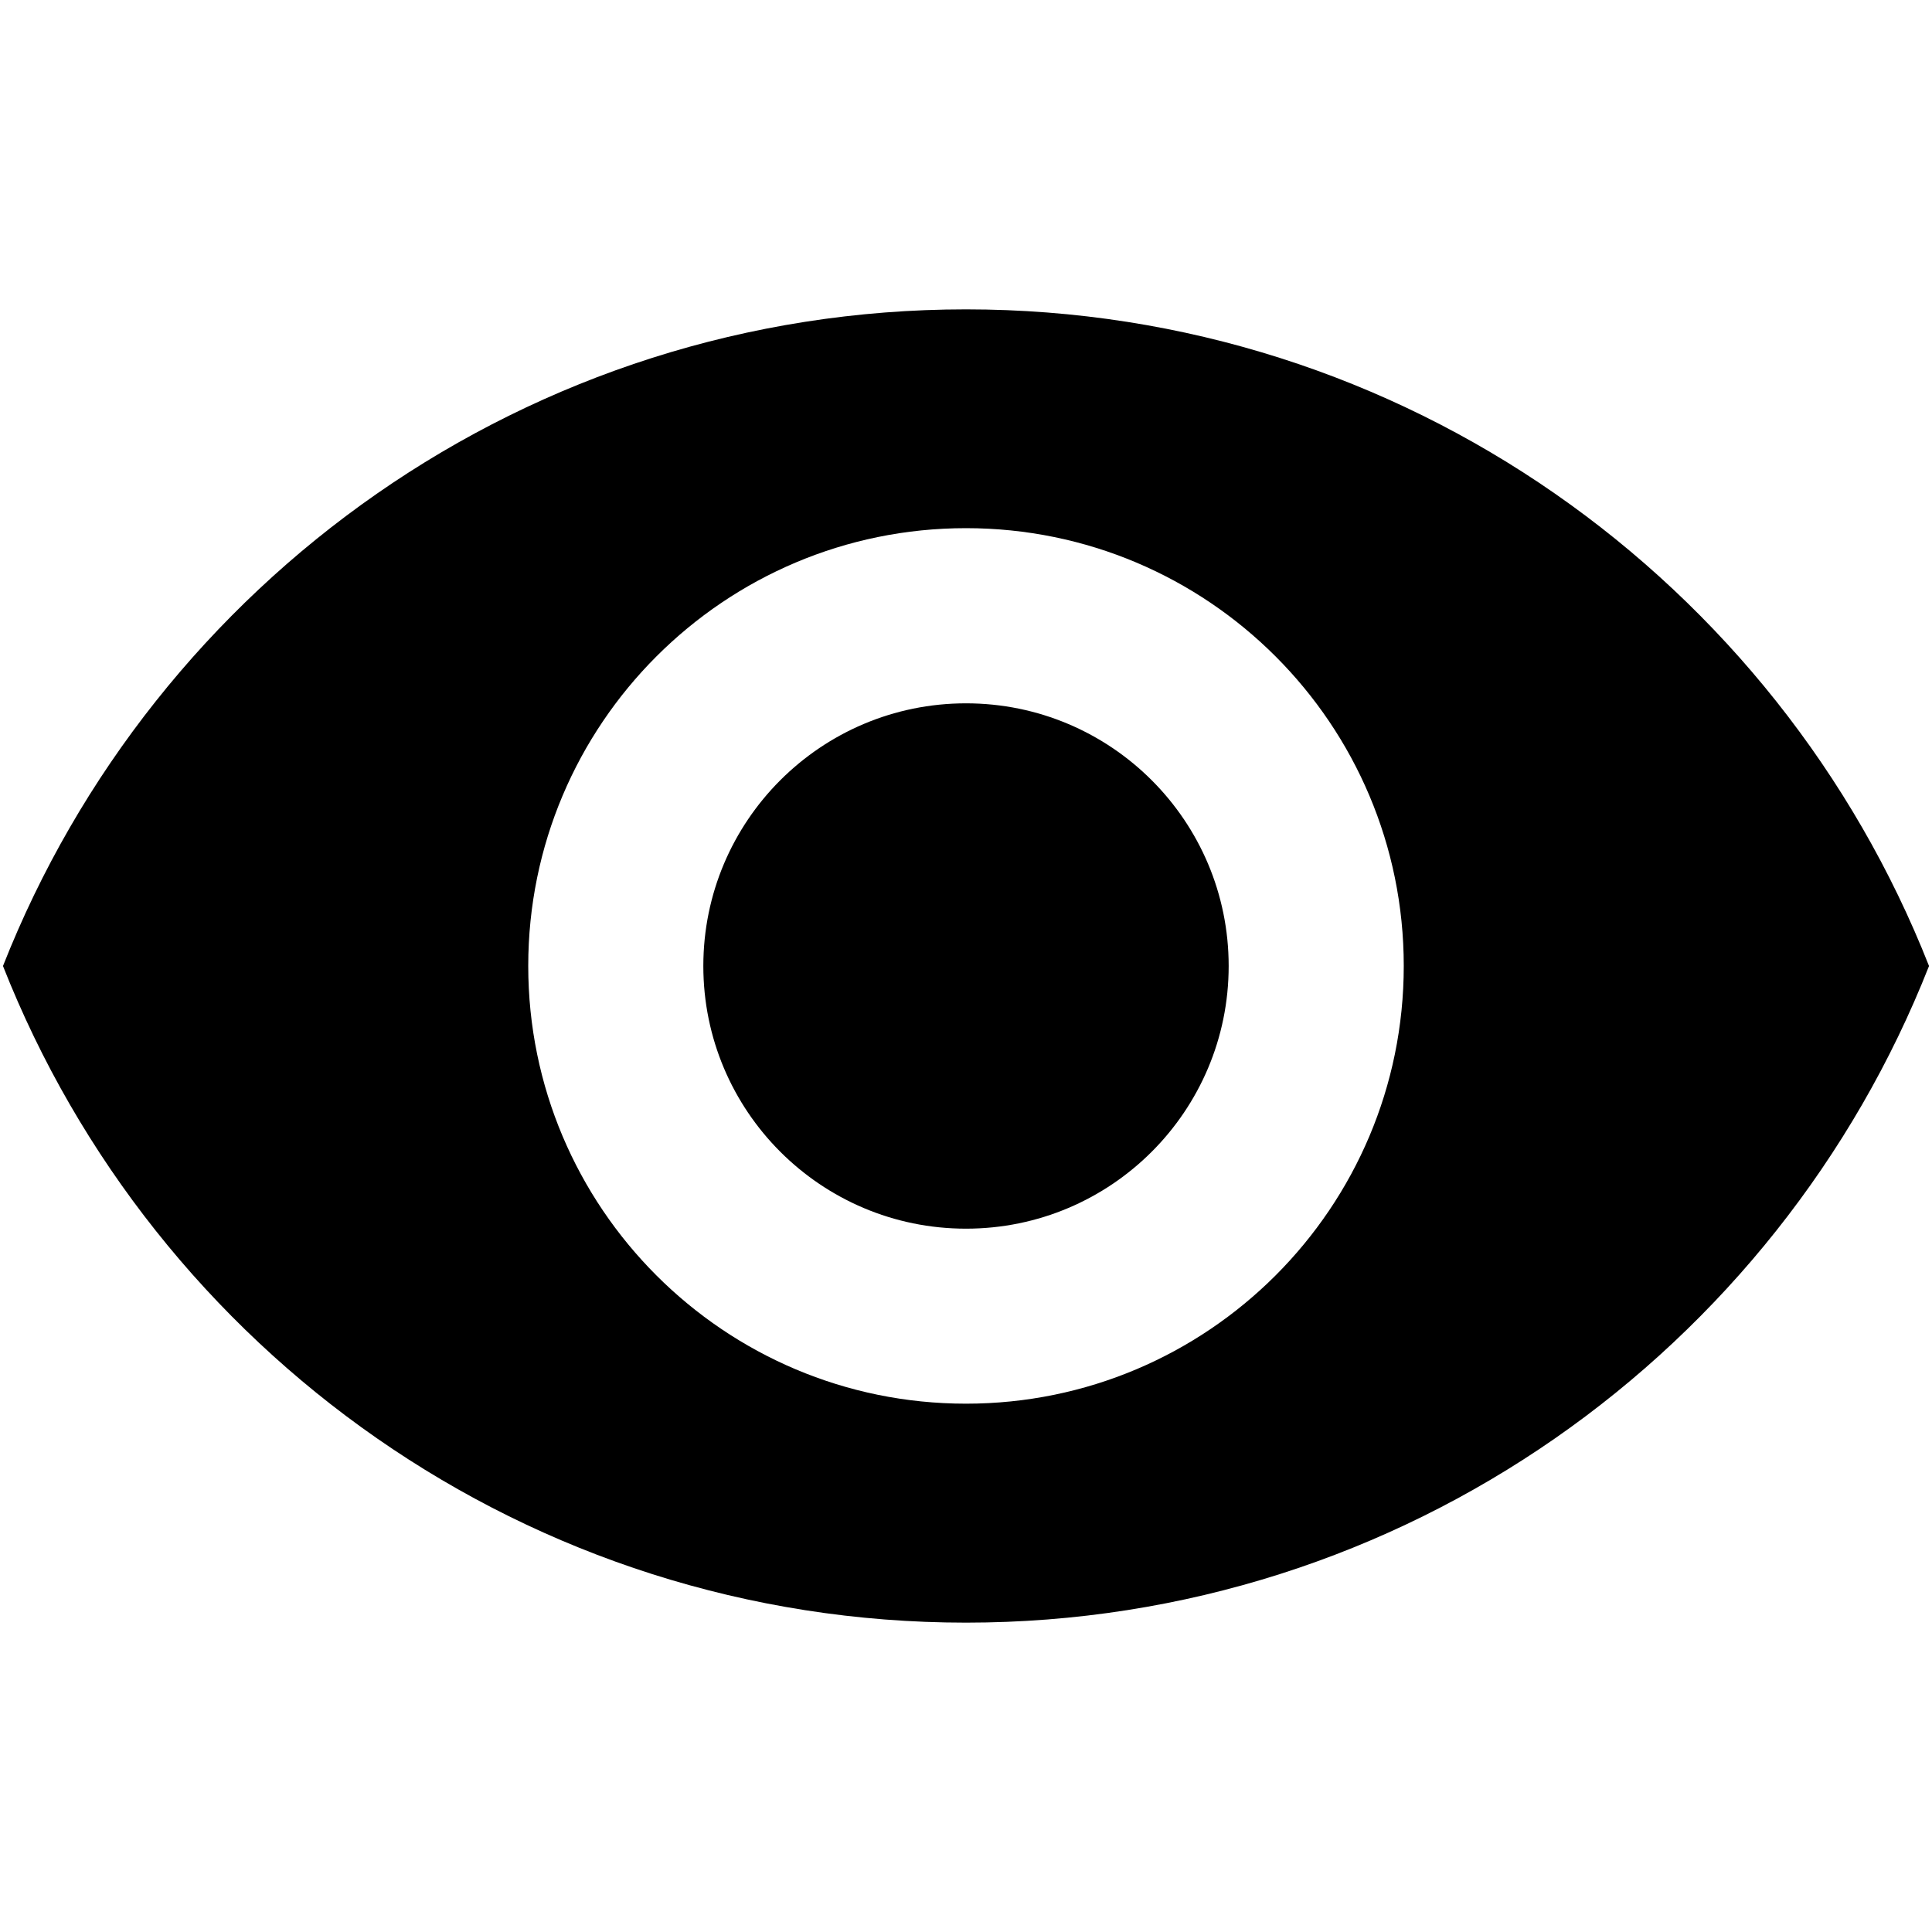
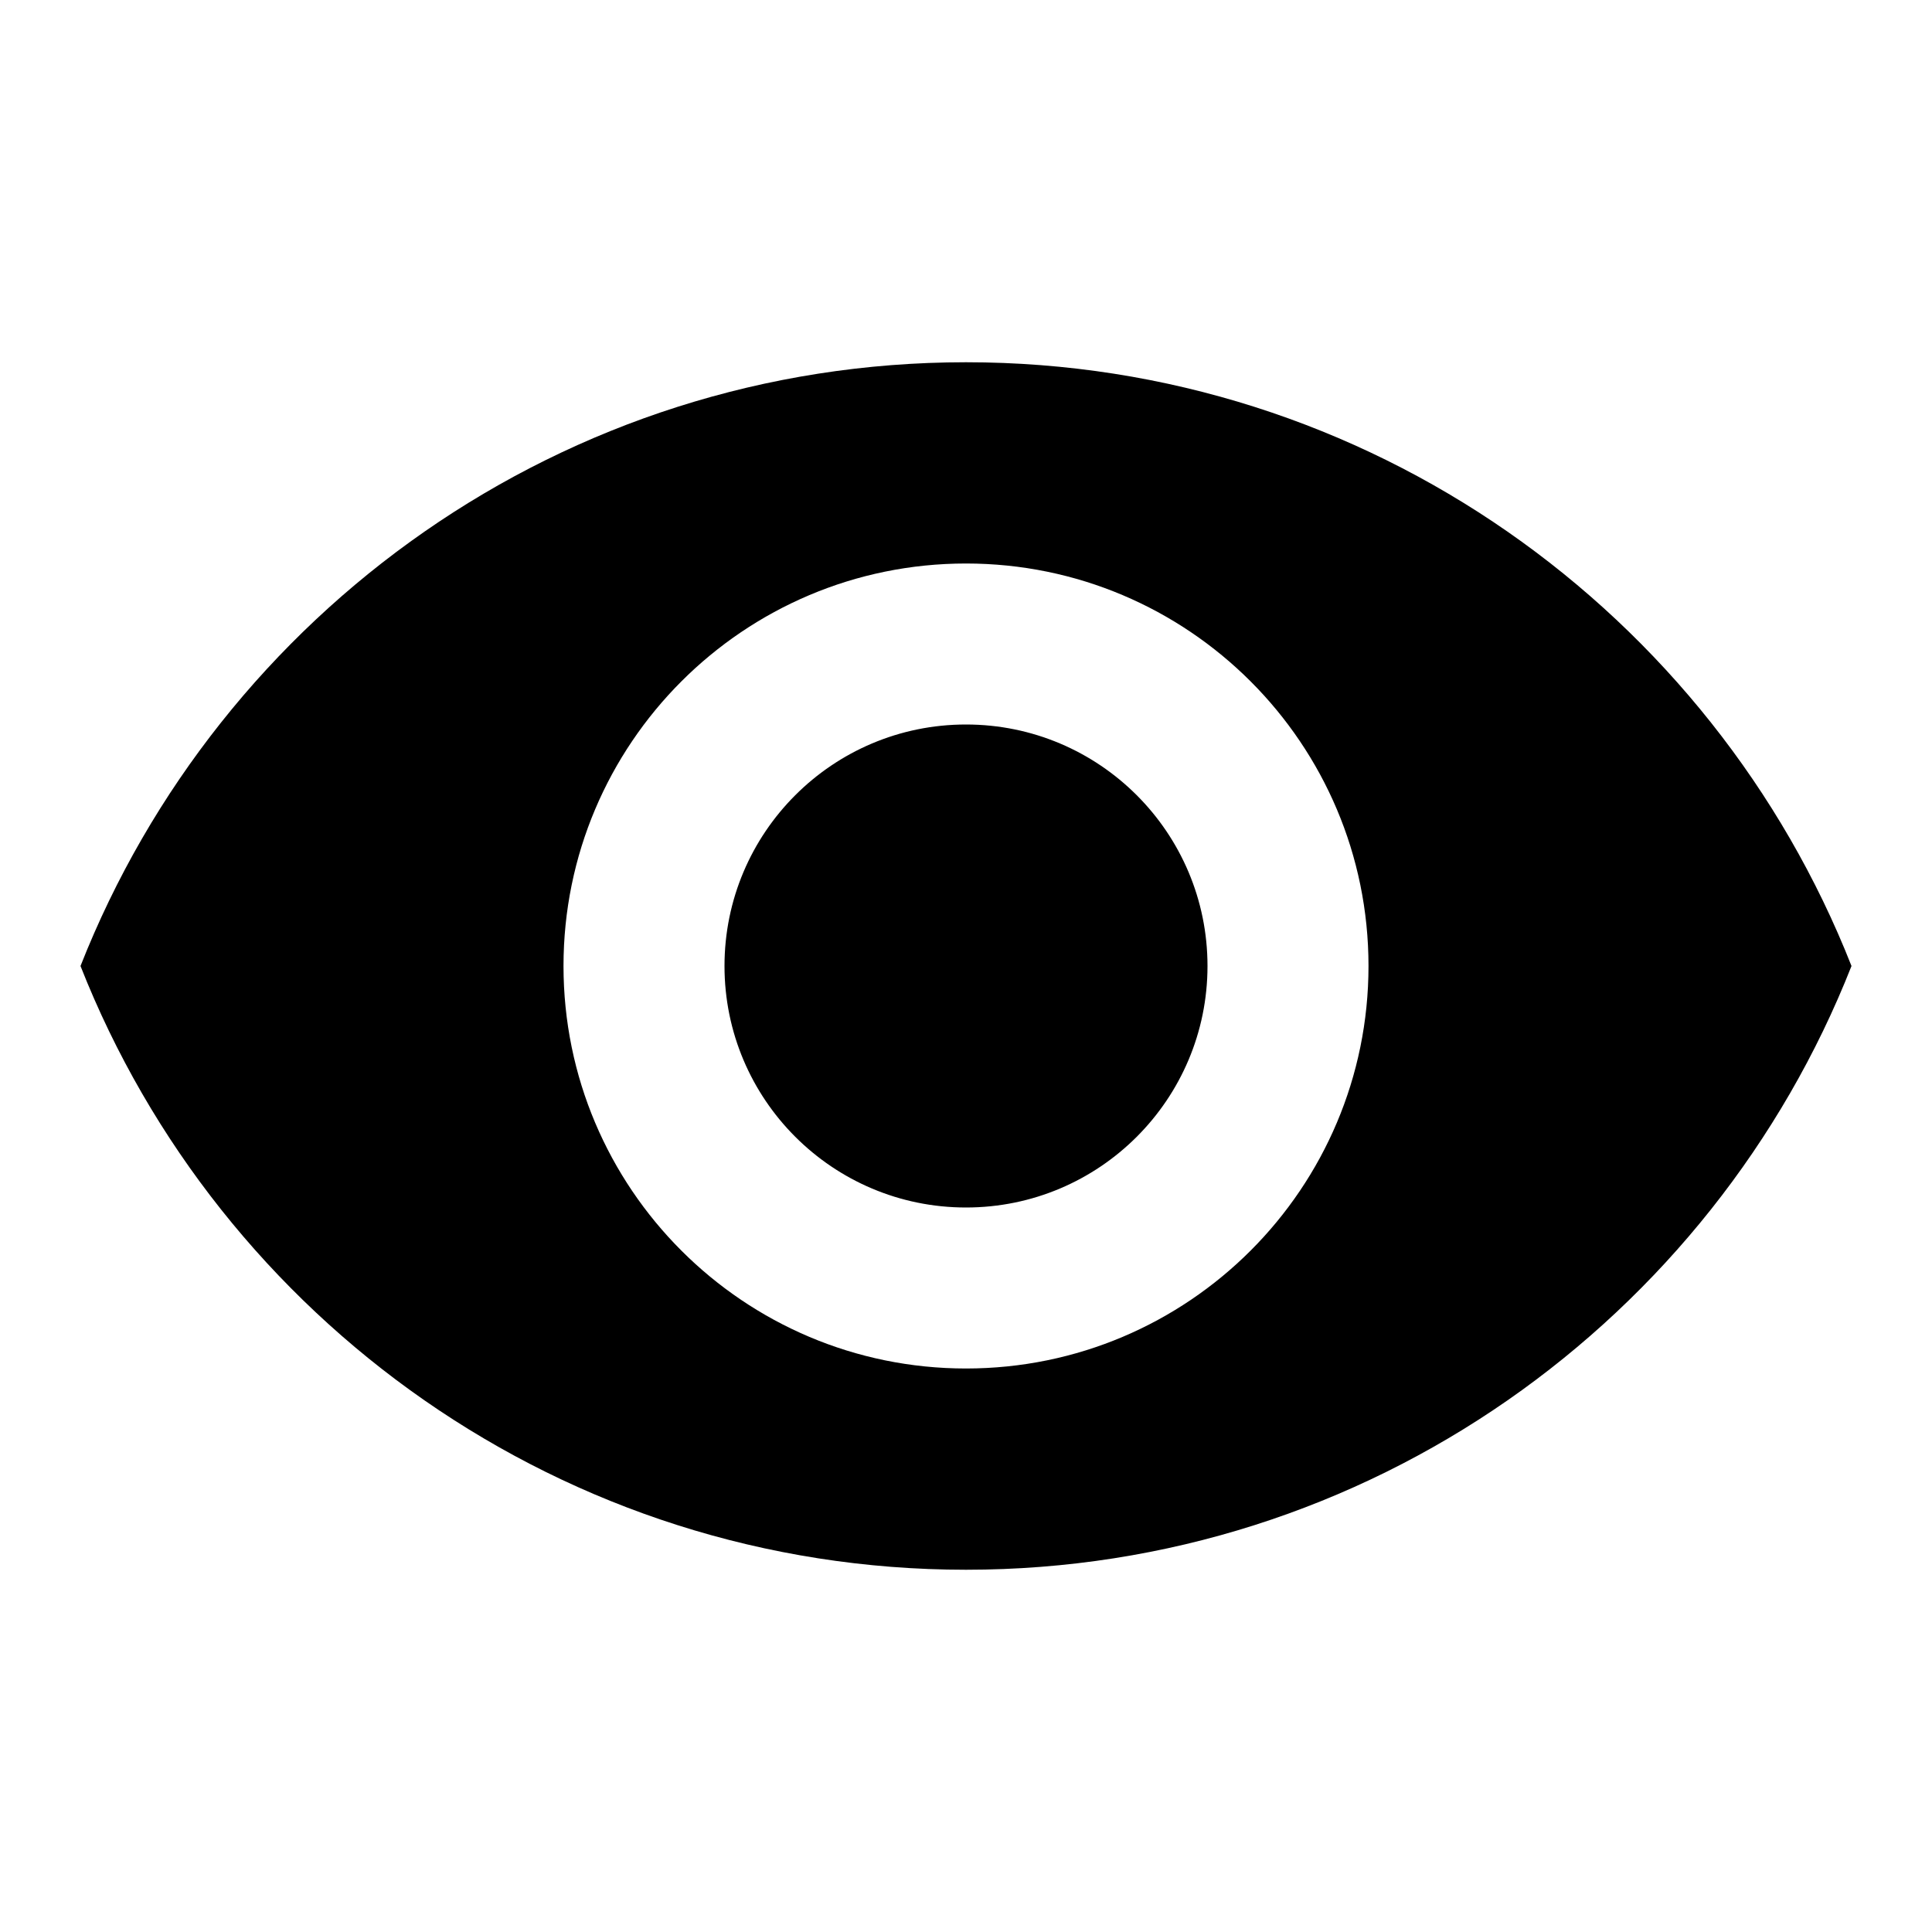
<svg xmlns="http://www.w3.org/2000/svg" width="24" height="24" version="1.1" viewBox="0 0 24 24">
-   <path d="m12 8.737a3.263 3.263 0 0 0-3.263 3.263 3.263 3.263 0 0 0 3.263 3.263 3.263 3.263 0 0 0 3.263-3.263 3.263 3.263 0 0 0-3.263-3.263m0 8.7a5.438 5.438 0 0 1-5.438-5.438 5.438 5.438 0 0 1 5.438-5.438 5.438 5.438 0 0 1 5.438 5.438 5.438 5.438 0 0 1-5.438 5.438m0-13.594c-5.438 0-10.082 3.382-11.963 8.157 1.881 4.774 6.525 8.157 11.963 8.157 5.438 0 10.082-3.382 11.963-8.157-1.881-4.774-6.525-8.157-11.963-8.157z" stroke-width="1.088" />
+   <path d="m12 9a3 3 0 0 0-3 3 3 3 0 0 0 3 3 3 3 0 0 0 3-3 3 3 0 0 0-3-3m0 8a5 5 0 0 1-5-5 5 5 0 0 1 5-5 5 5 0 0 1 5 5 5 5 0 0 1-5 5m0-12.5c-5 0-9.27 3.11-11 7.5 1.73 4.39 6 7.5 11 7.5s9.27-3.11 11-7.5c-1.73-4.39-6-7.5-11-7.5z" />
</svg>
